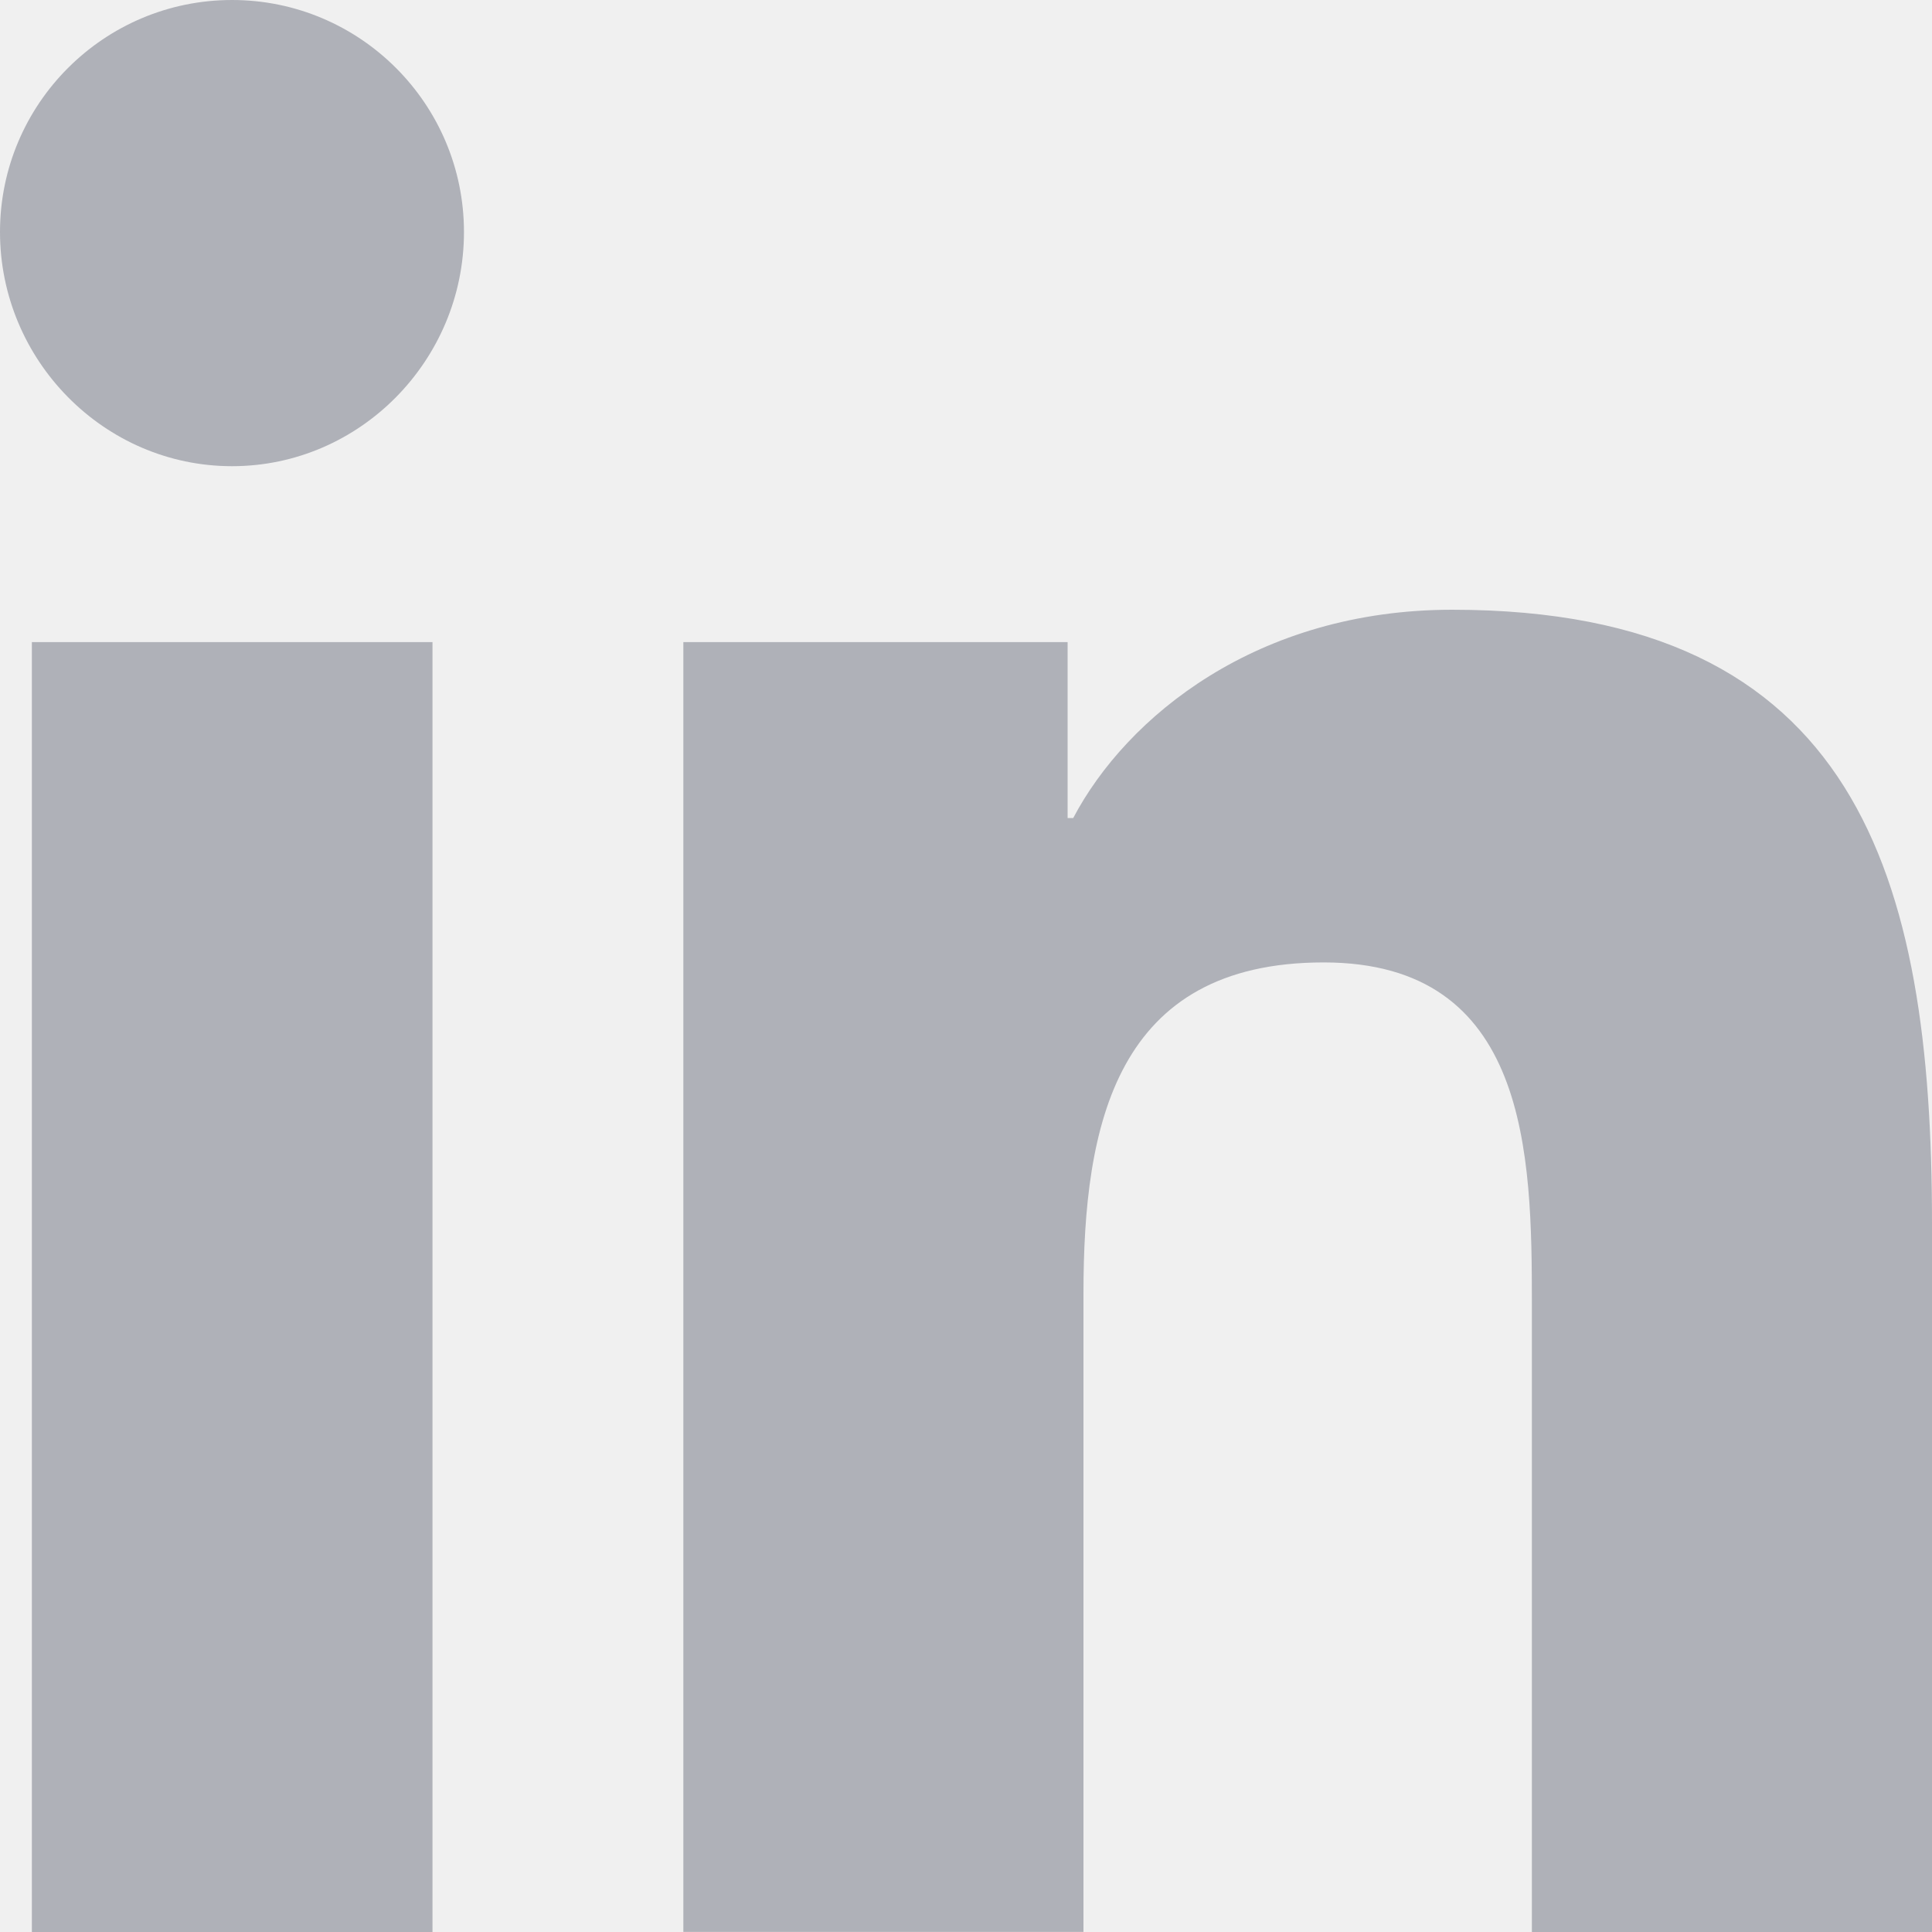
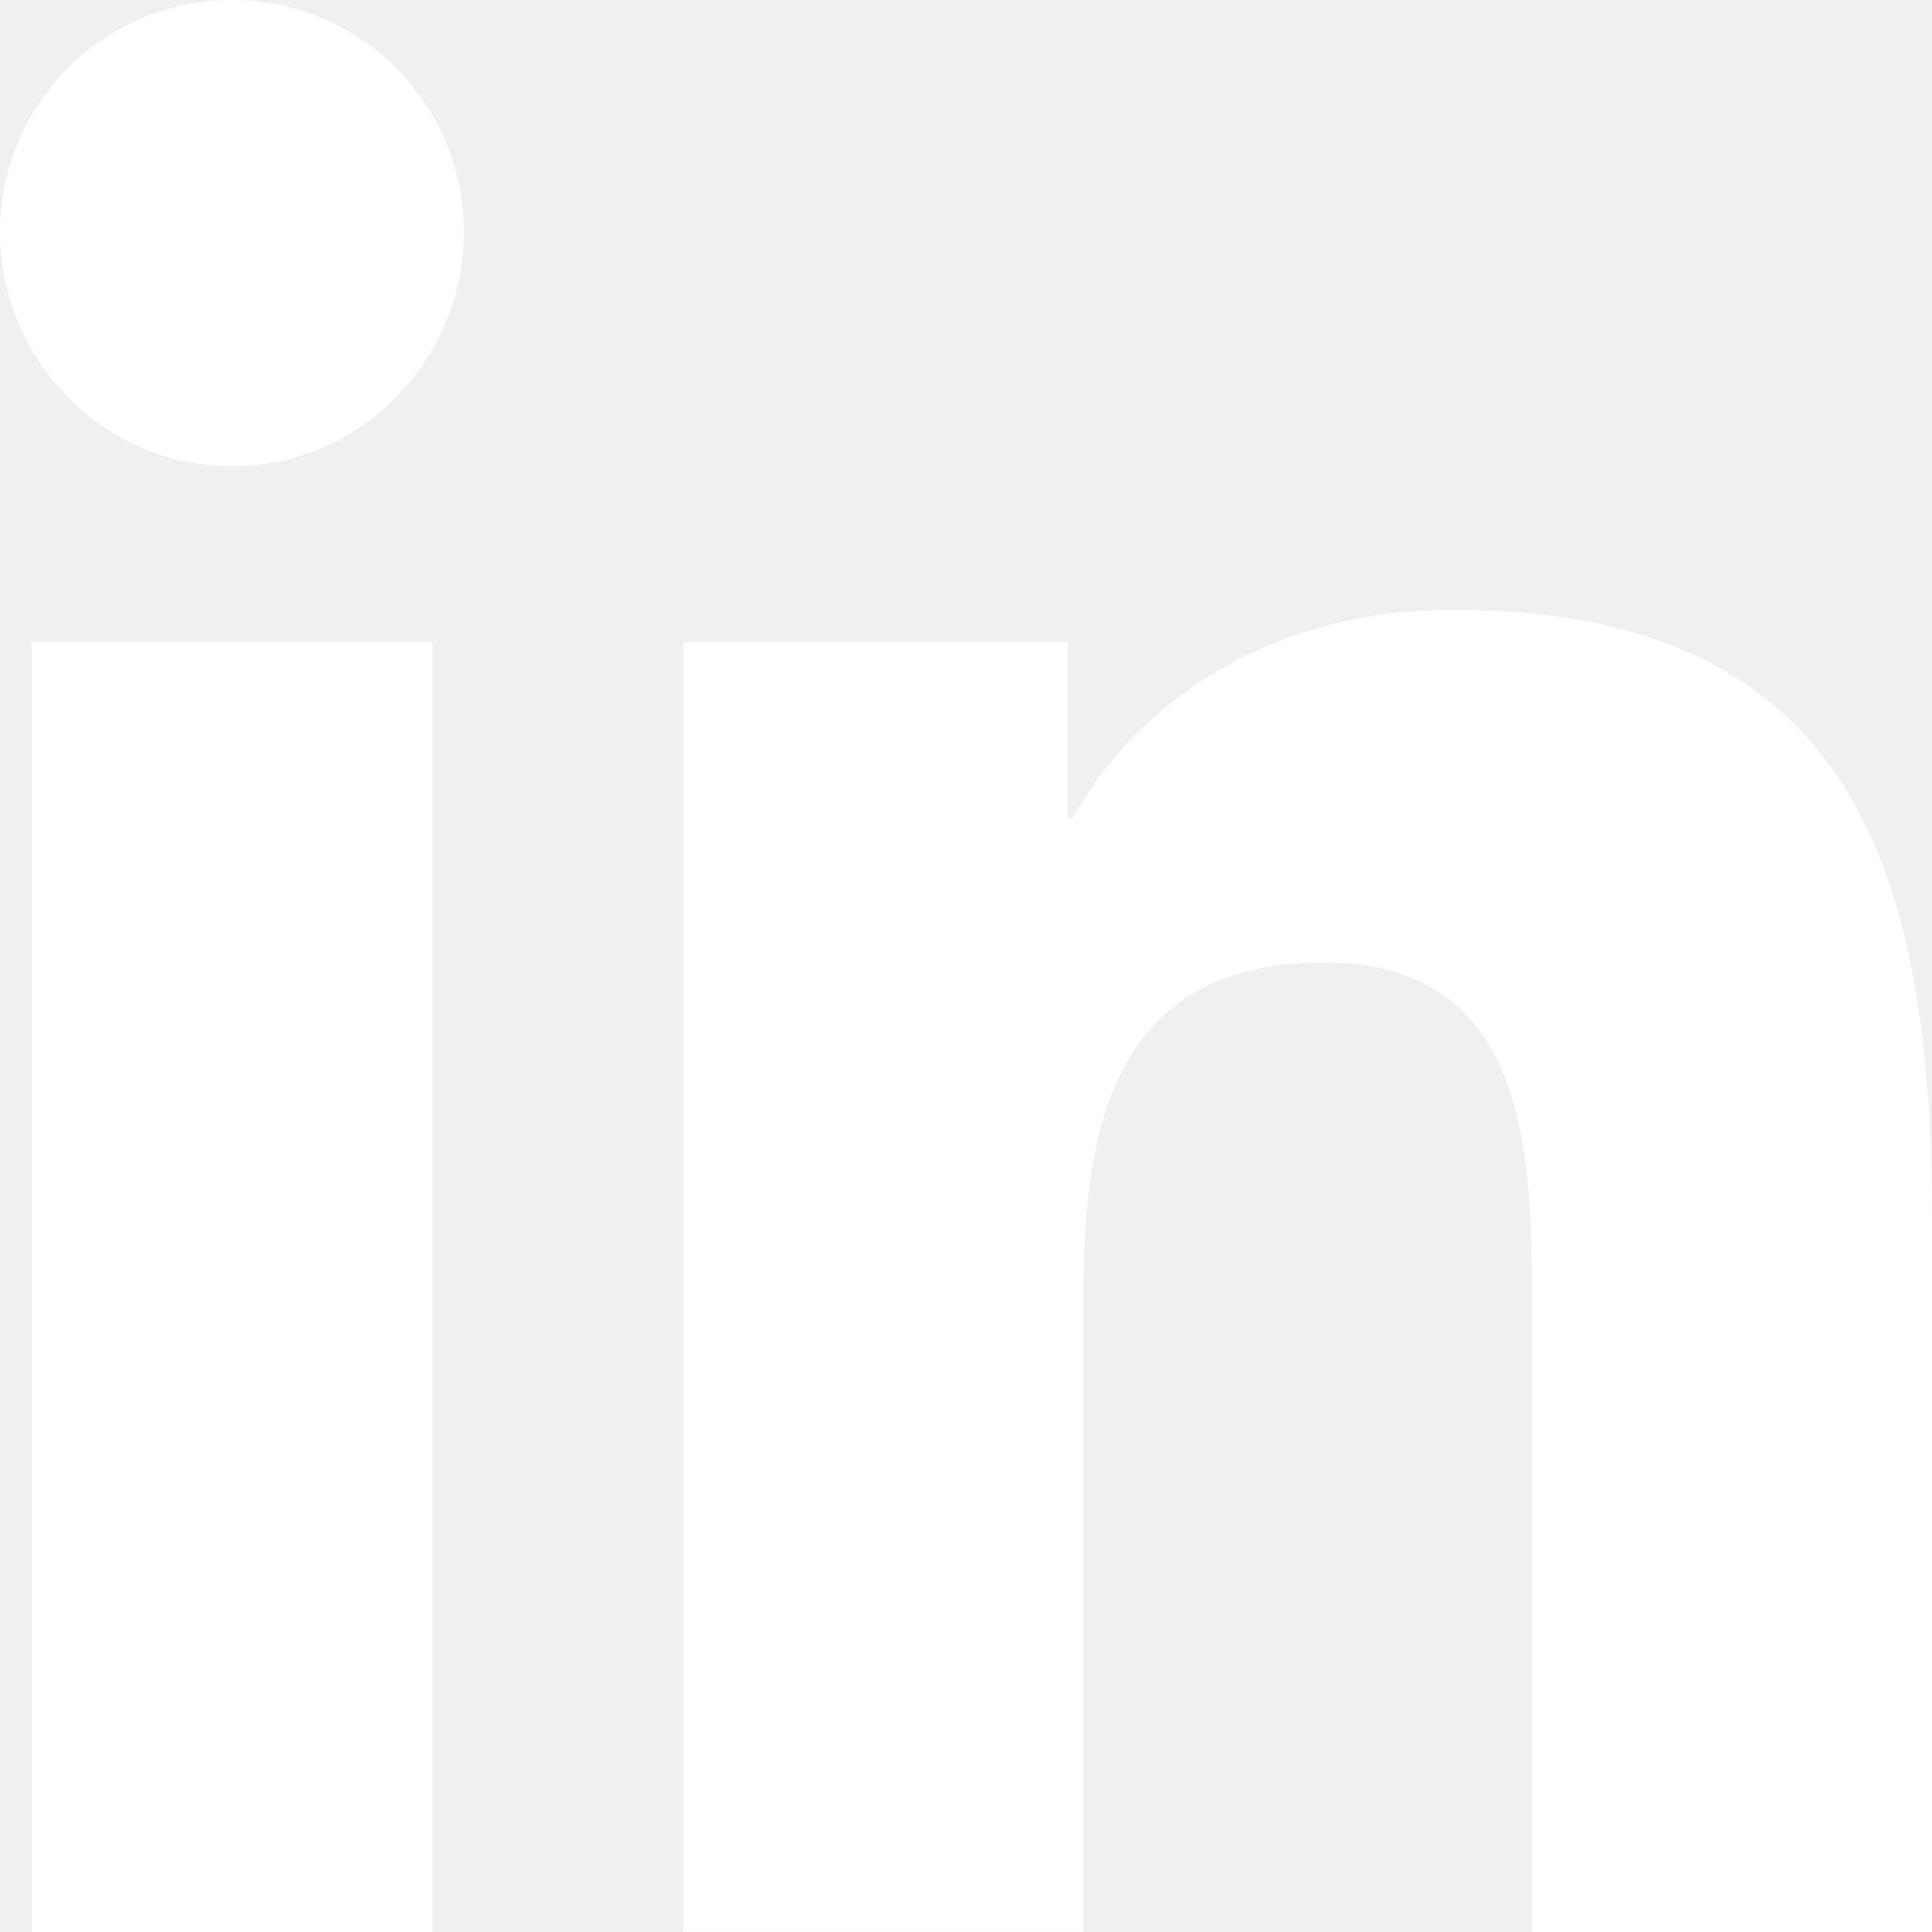
<svg xmlns="http://www.w3.org/2000/svg" width="20" height="20" viewBox="0 0 20 20" fill="none">
  <g clip-path="url(#clip0)">
-     <path d="M19.995 20V19.999H20V12.664C20 9.076 19.228 6.312 15.033 6.312C13.016 6.312 11.663 7.418 11.11 8.468H11.052V6.647H7.074V19.999H11.216V13.388C11.216 11.647 11.546 9.963 13.702 9.963C15.826 9.963 15.858 11.95 15.858 13.499V20H19.995Z" fill="#AFB1B8" />
-     <path d="M0.33 6.647H4.477V20H0.33V6.647Z" fill="#AFB1B8" />
-     <path d="M2.402 0C1.076 0 0 1.076 0 2.402C0 3.728 1.076 4.826 2.402 4.826C3.728 4.826 4.803 3.728 4.803 2.402C4.803 1.076 3.727 0 2.402 0V0Z" fill="#AFB1B8" />
+     <path d="M19.995 20V19.999H20V12.664C20 9.076 19.228 6.312 15.033 6.312C13.016 6.312 11.663 7.418 11.11 8.468H11.052V6.647H7.074V19.999H11.216V13.387C11.216 11.647 11.546 9.963 13.702 9.963C15.826 9.963 15.858 11.95 15.858 13.499V20H19.995Z" fill="white" />
+     <path d="M0.33 6.647H4.477V20H0.33V6.647Z" fill="white" />
+     <path d="M2.402 0C1.076 0 0 1.076 0 2.402C0 3.728 1.076 4.826 2.402 4.826C3.728 4.826 4.803 3.728 4.803 2.402C4.803 1.076 3.727 0 2.402 0V0Z" fill="white" />
  </g>
  <defs>
    <clipPath id="clip0">
      <rect width="20" height="20" fill="white" />
    </clipPath>
  </defs>
</svg>
